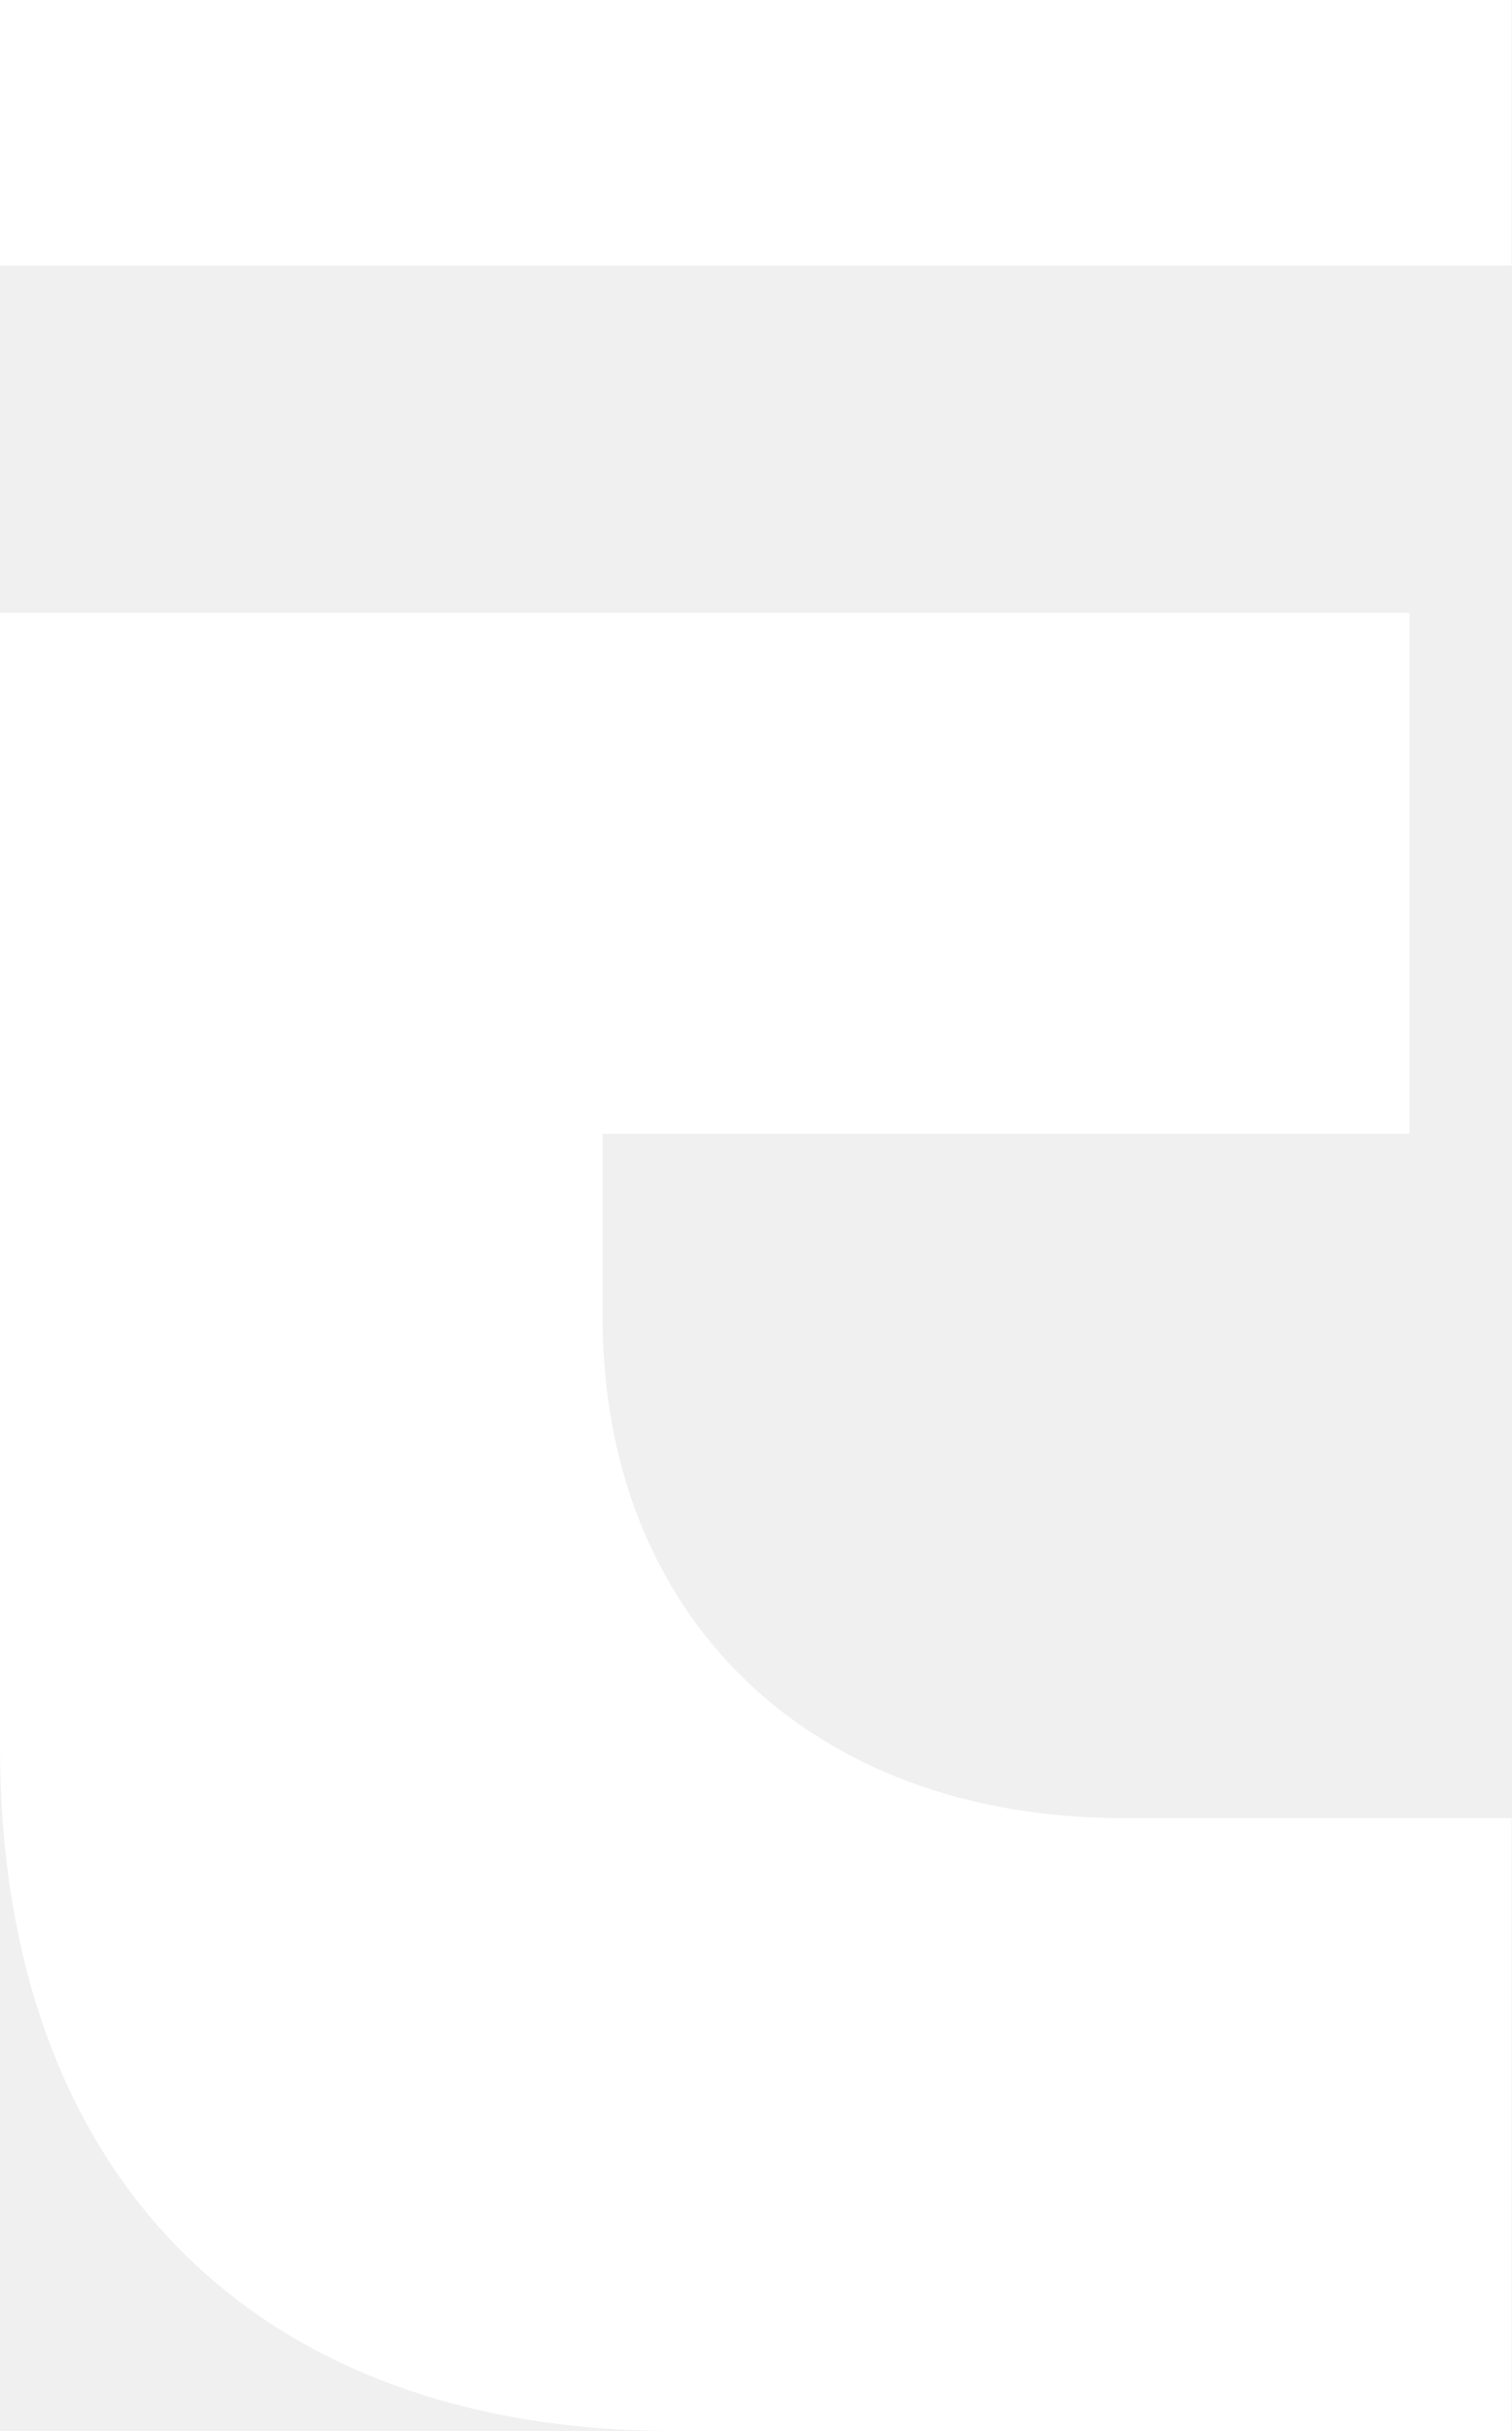
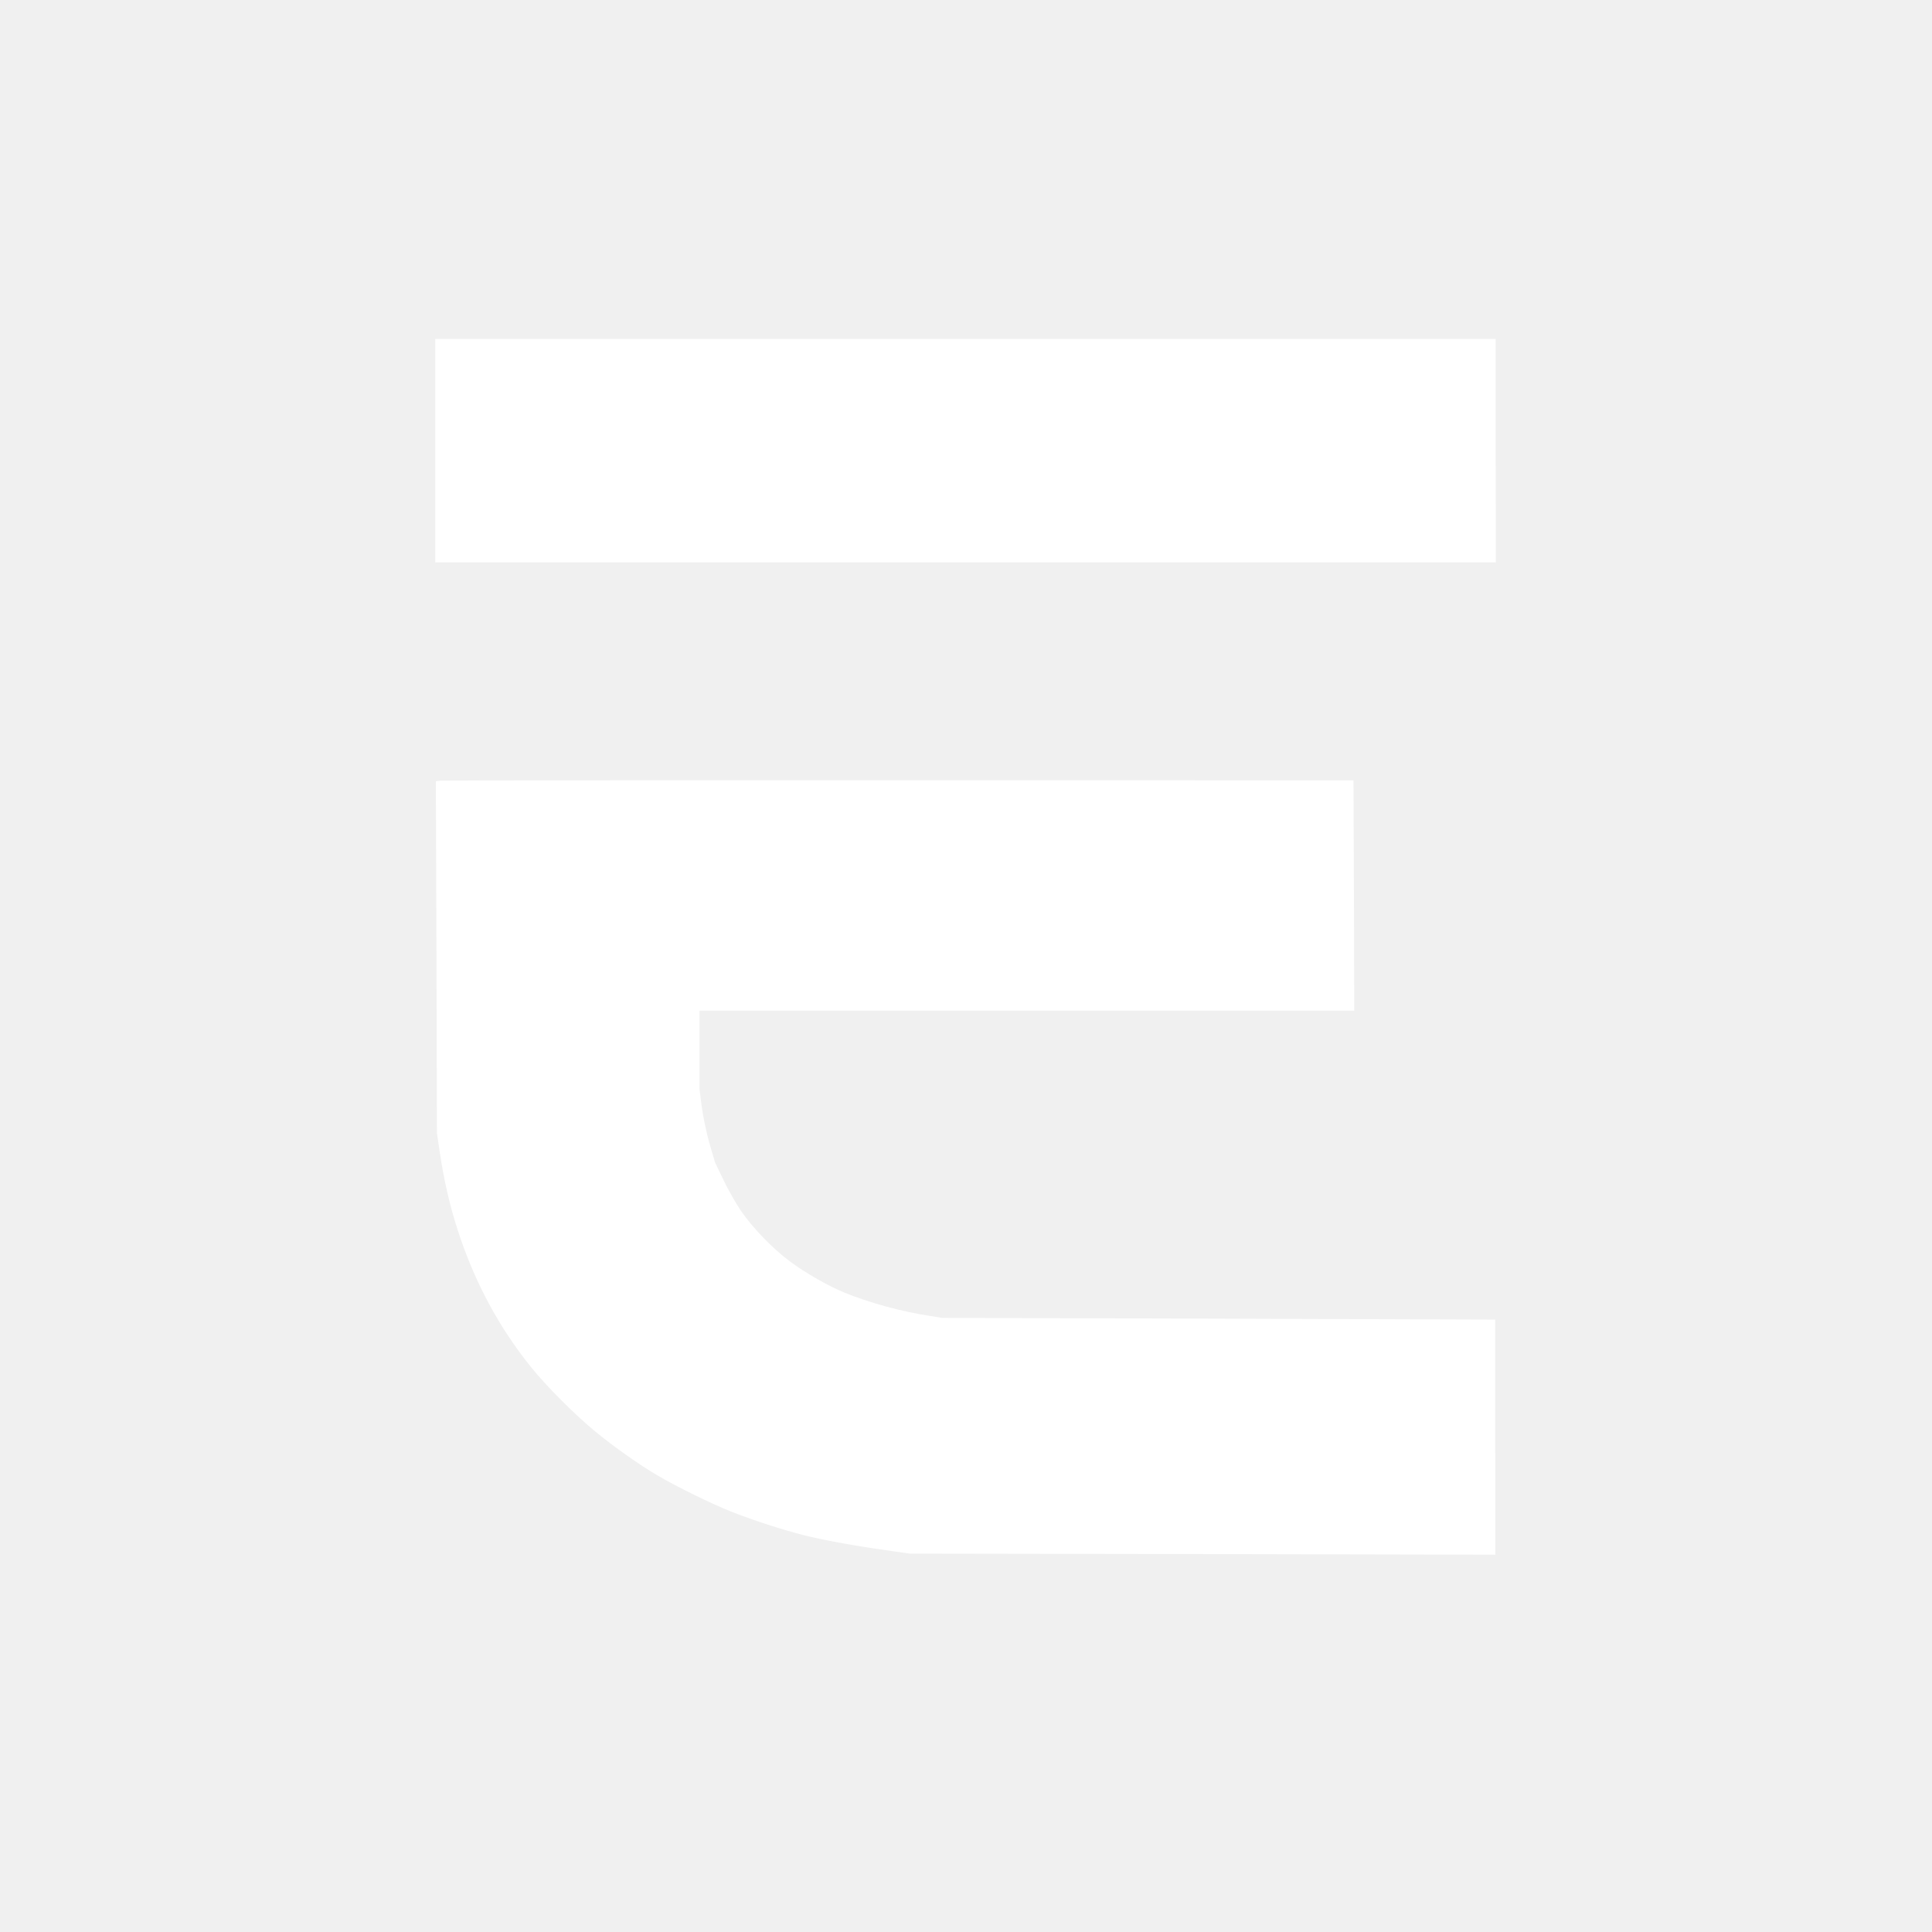
- <svg xmlns="http://www.w3.org/2000/svg" viewBox="0 0 148 238" fill="none">
-   <path d="M0 0H148V26H0V0Z" fill="#ffffff" />
-   <path d="M0 60H138V111H59V129C59 158 79 178 110 178H148V238H66C25 238 0 213 0 171V60Z" fill="#ffffff" />
+ <svg xmlns="http://www.w3.org/2000/svg" version="1.0" width="1254pt" height="1254pt" viewBox="0 0 1254 1254" preserveAspectRatio="xMidYMid meet">
+   <g transform="translate(0,1254) scale(0.1,-0.1)" fill="#ffffff" stroke="none">
+     <path d="M2825 9615 l0 -725 3442 0 3442 0 -1 725 0 725 -3442 0 -3441 0 0 -725z" />
+     <path d="M2857 7473 l-28 -4 4 -1142 3 -1142 17 -115 c30 -200 67 -358 121 -524 109 -332 265 -622 474 -881 101 -125 287 -311 414 -415 120 -99 284 -215 403 -285 125 -74 358 -188 485 -238 142 -56 333 -117 465 -151 123 -31 330 -69 535 -98 l155 -22 1900 -3 1901 -4 -1 763 0 763 -1795 6 -1795 5 -80 13 c-185 28 -399 87 -556 152 -101 41 -252 127 -351 201 -110 81 -242 217 -318 328 -34 50 -86 141 -115 203 l-54 112 -36 123 c-19 68 -42 175 -50 238 l-15 115 0 255 0 254 2125 0 2125 0 -2 748 -3 747 -2950 1 c-1622 0 -2963 -1 -2978 -3z" />
+   </g>
</svg>
